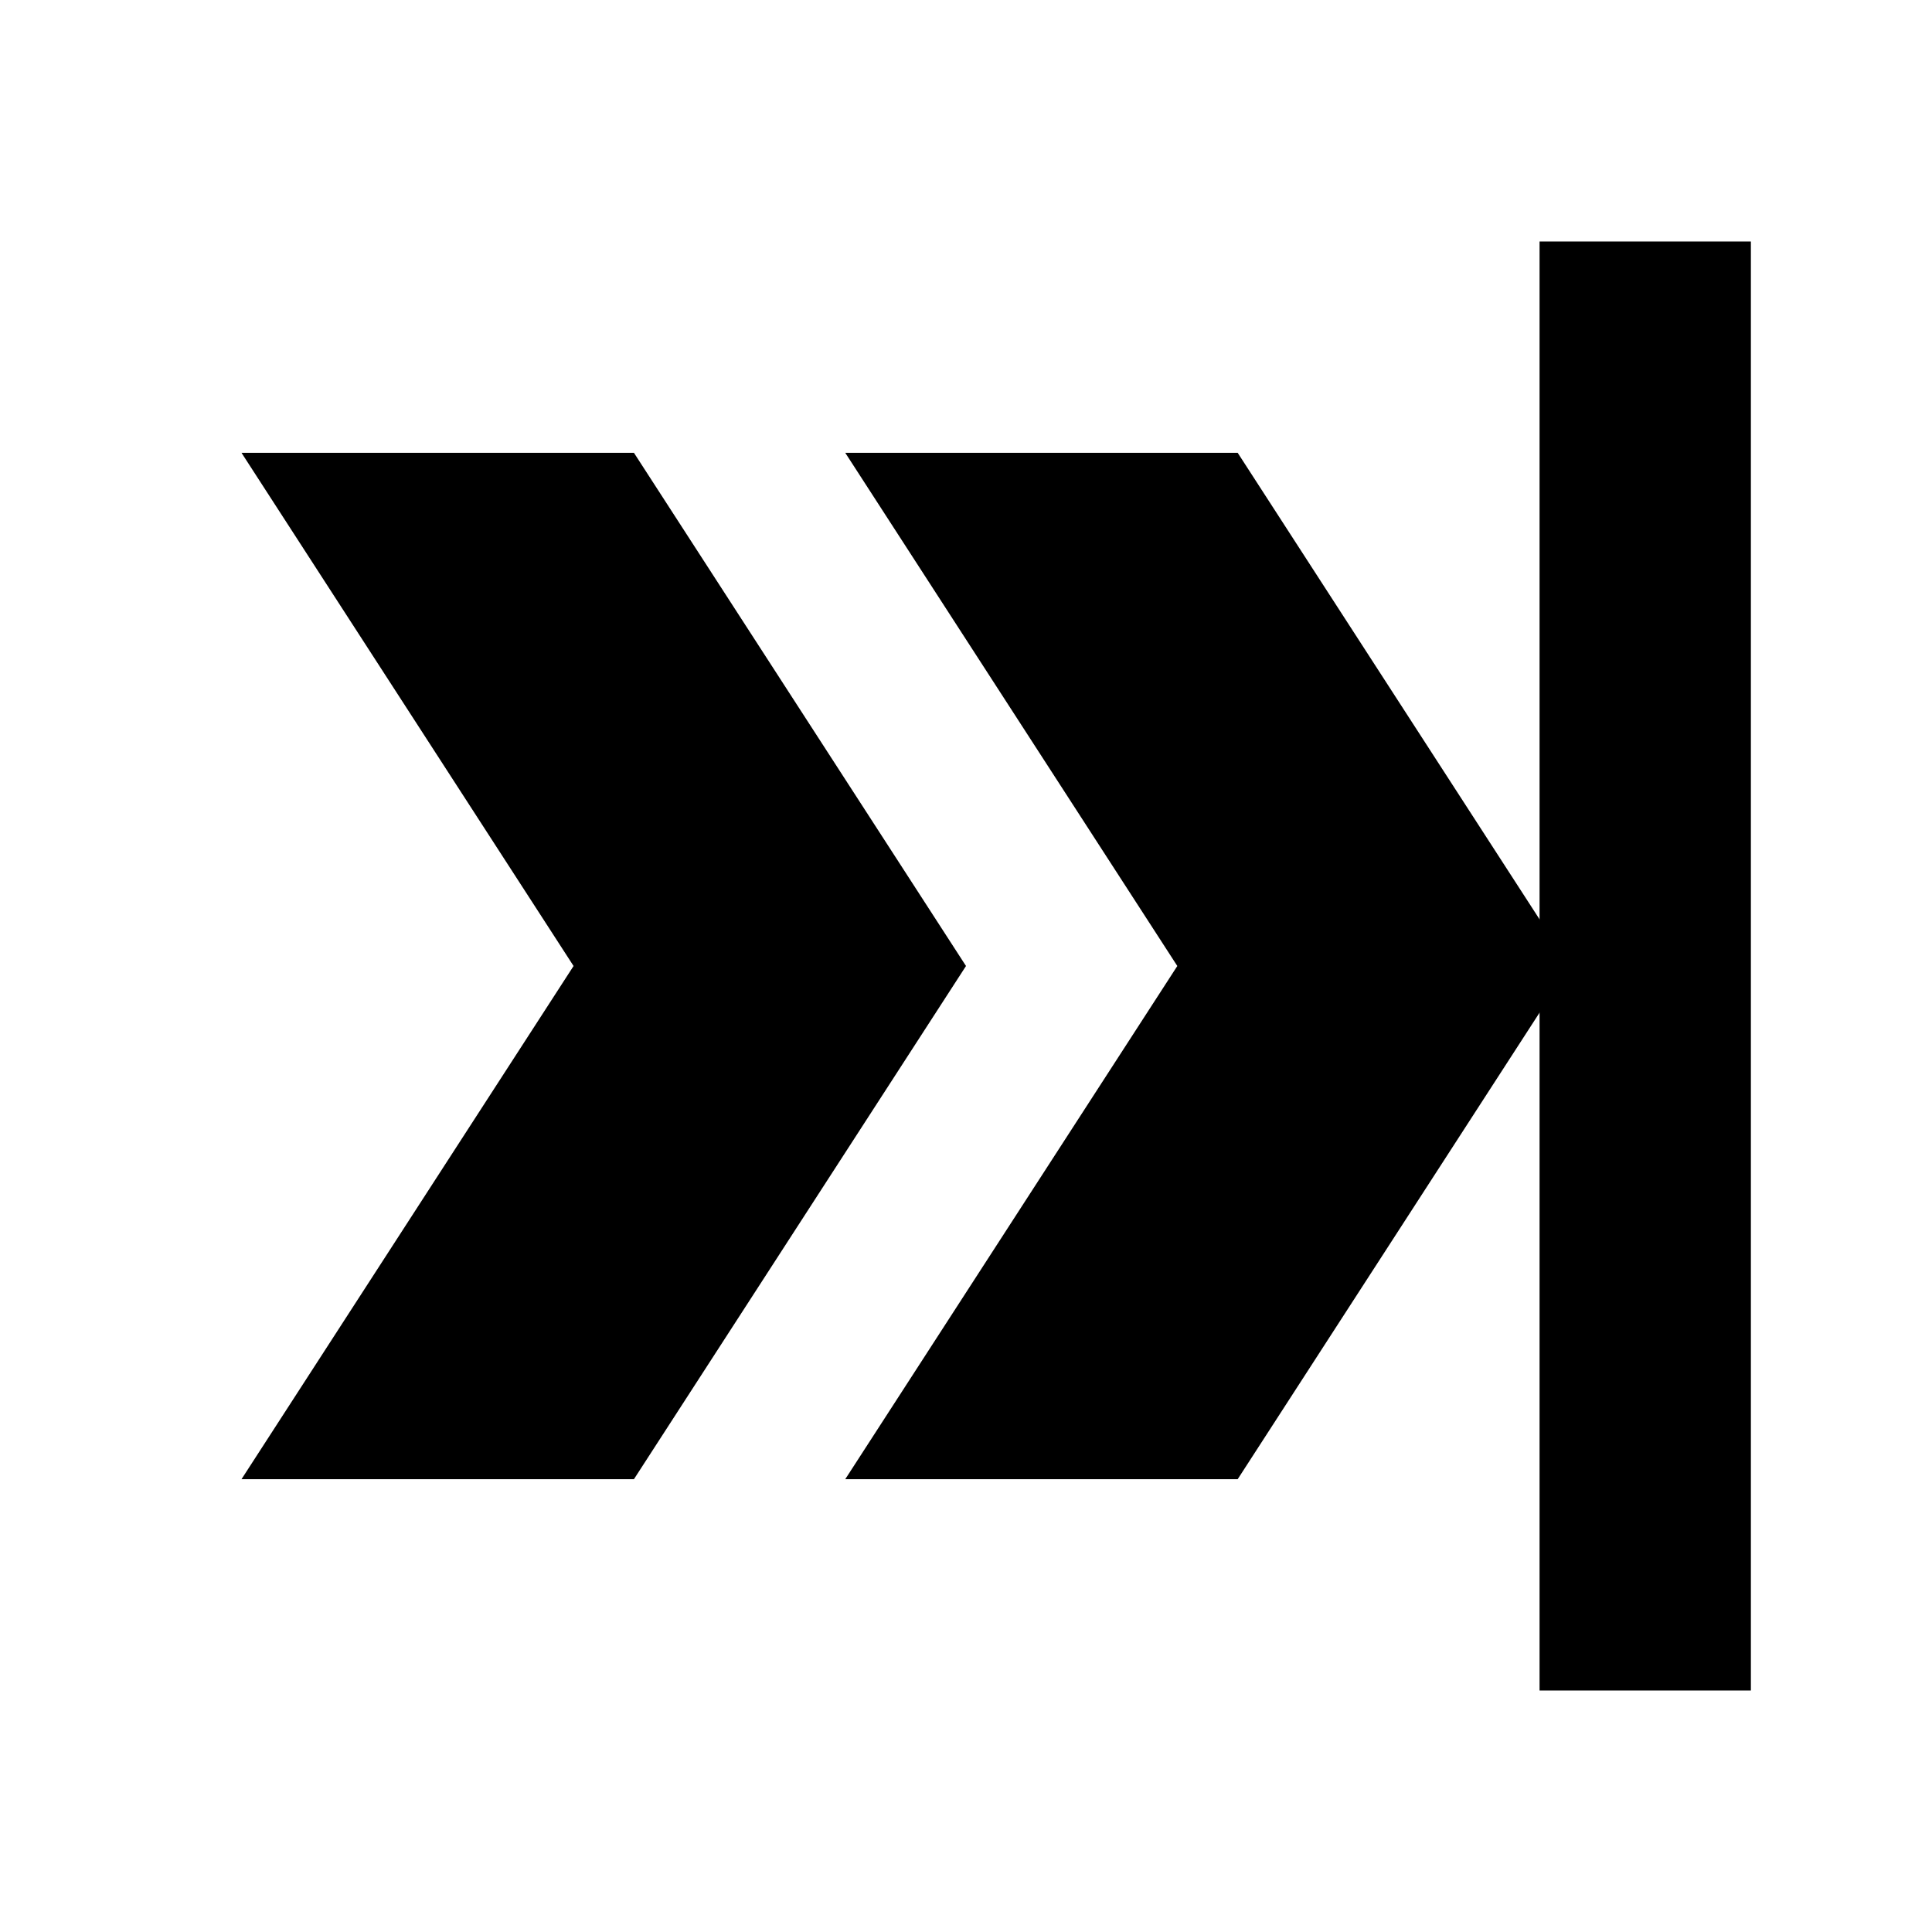
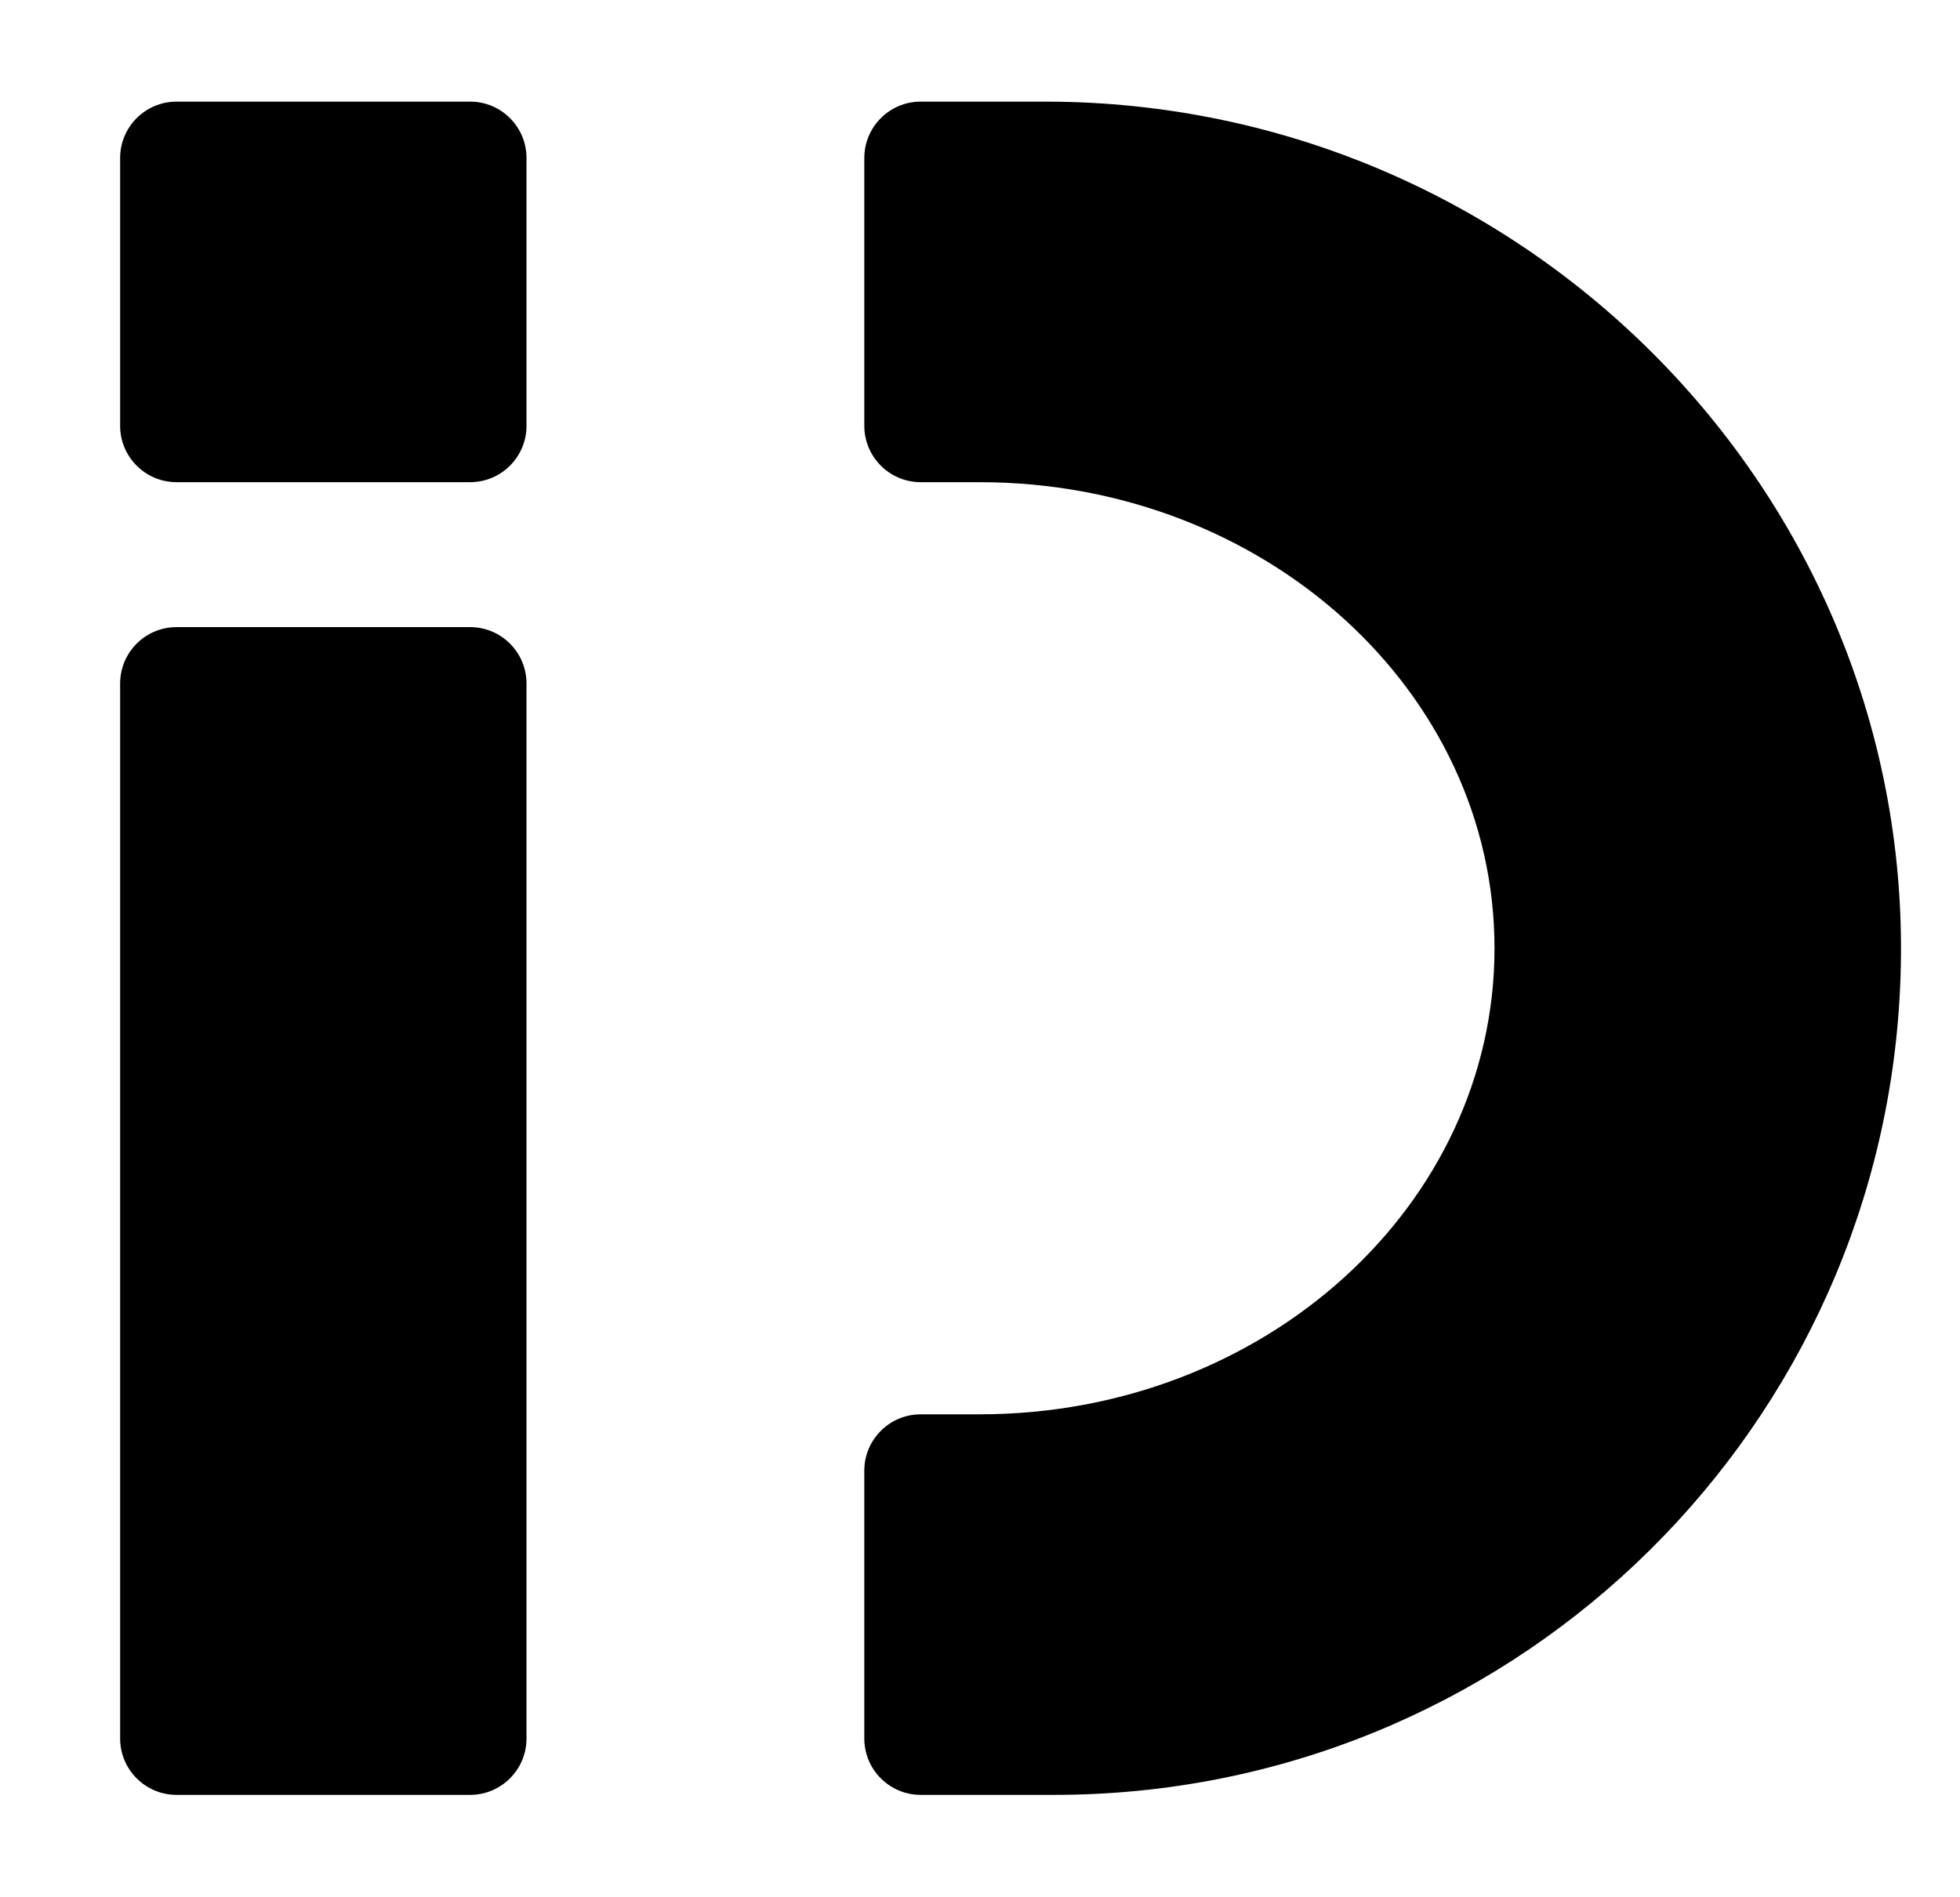
- <svg xmlns="http://www.w3.org/2000/svg" viewBox="0 0 64 64">
-   <path d="M8 15h13l11 17-11 17H8l11-17L8 15Zm20 0h13l11 17-11 17H28l11-17-11-17Z" fill="currentColor" />
-   <path d="M51 8h7v48h-7V8Z" fill="currentColor" />
+ <svg xmlns="http://www.w3.org/2000/svg" viewBox="20 20 124 120" fill="none">
+   <rect x="27.6" y="59.68" width="25.71" height="73.89" rx="3.57" fill="currentColor" />
+   <rect x="27.6" y="26.43" width="25.71" height="24.08" rx="3.57" fill="currentColor" />
+   <path fill="currentColor" d="M86.11 26.43h-7.86a3.57 3.57 0 0 0-3.57 3.57v16.94a3.57 3.57 0 0 0 3.57 3.57h3.73c17.99 0 32.57 13.2 32.57 29.49s-14.58 29.49-32.57 29.49h-3.73a3.57 3.57 0 0 0-3.57 3.57V130a3.57 3.57 0 0 0 3.57 3.57h8.45c28.49 0 51.79-22.24 53.47-50.31 1.86-30.9-23.1-56.83-54.06-56.83Z" />
</svg>
